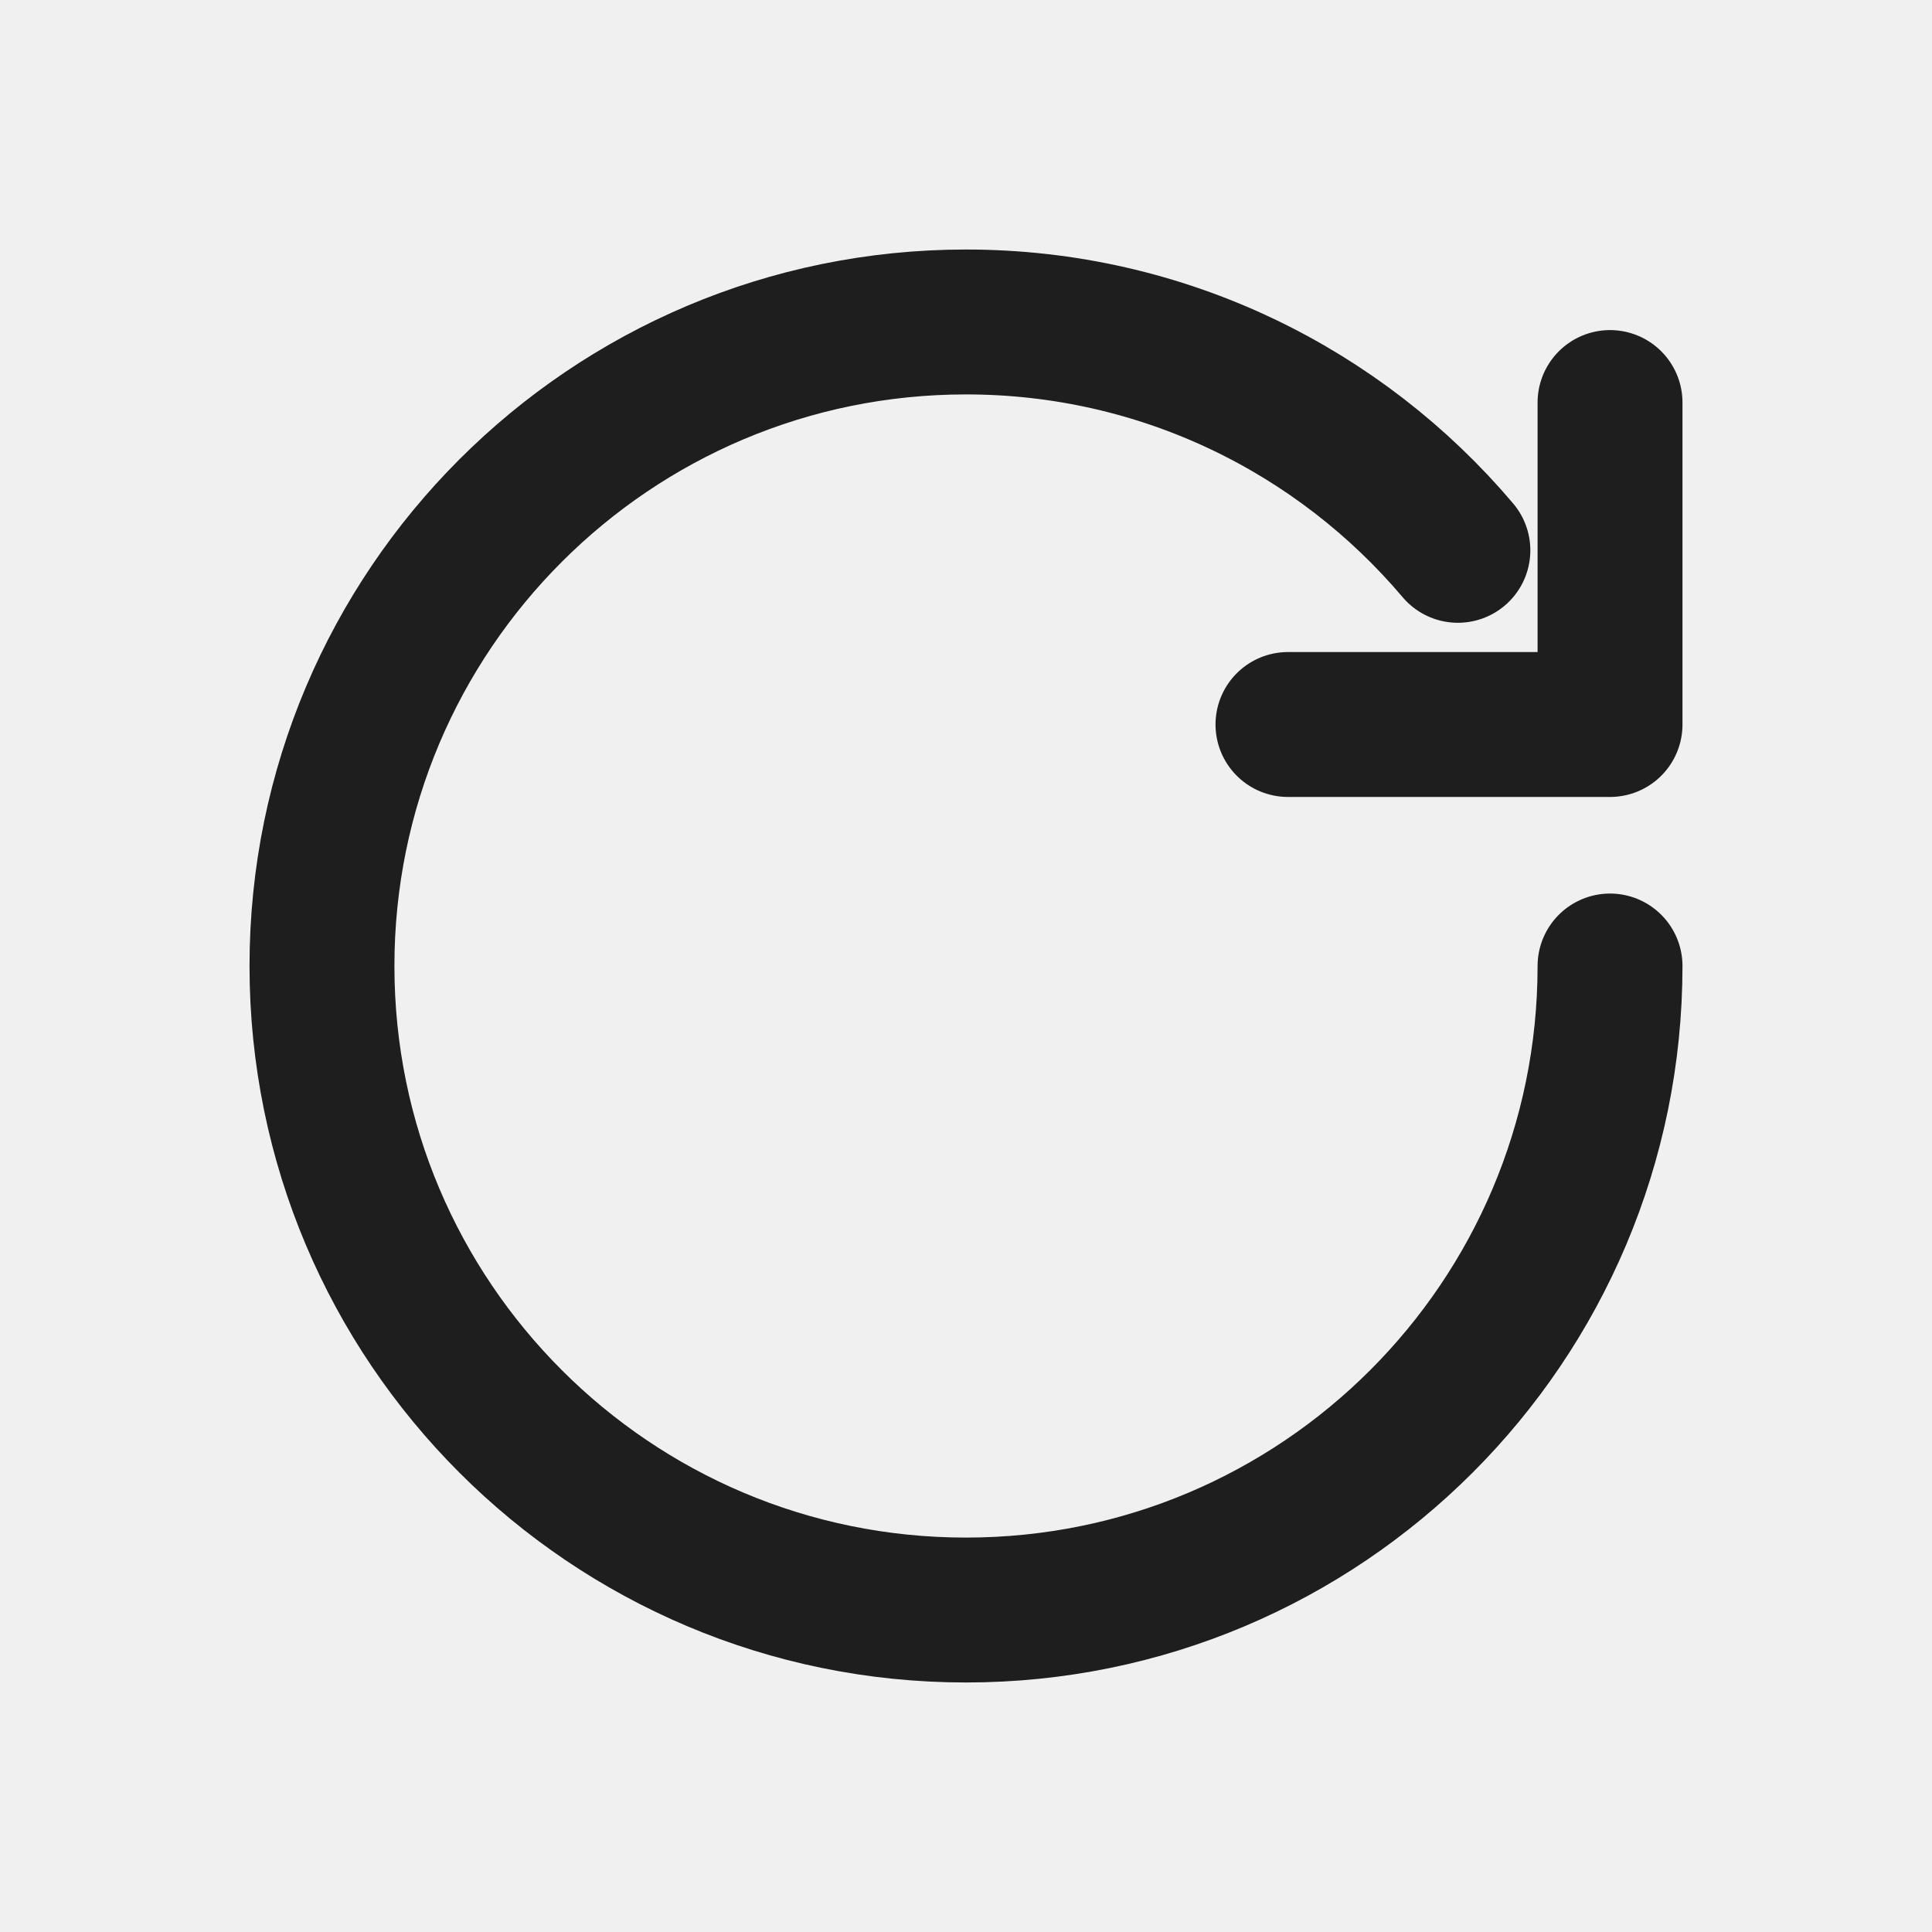
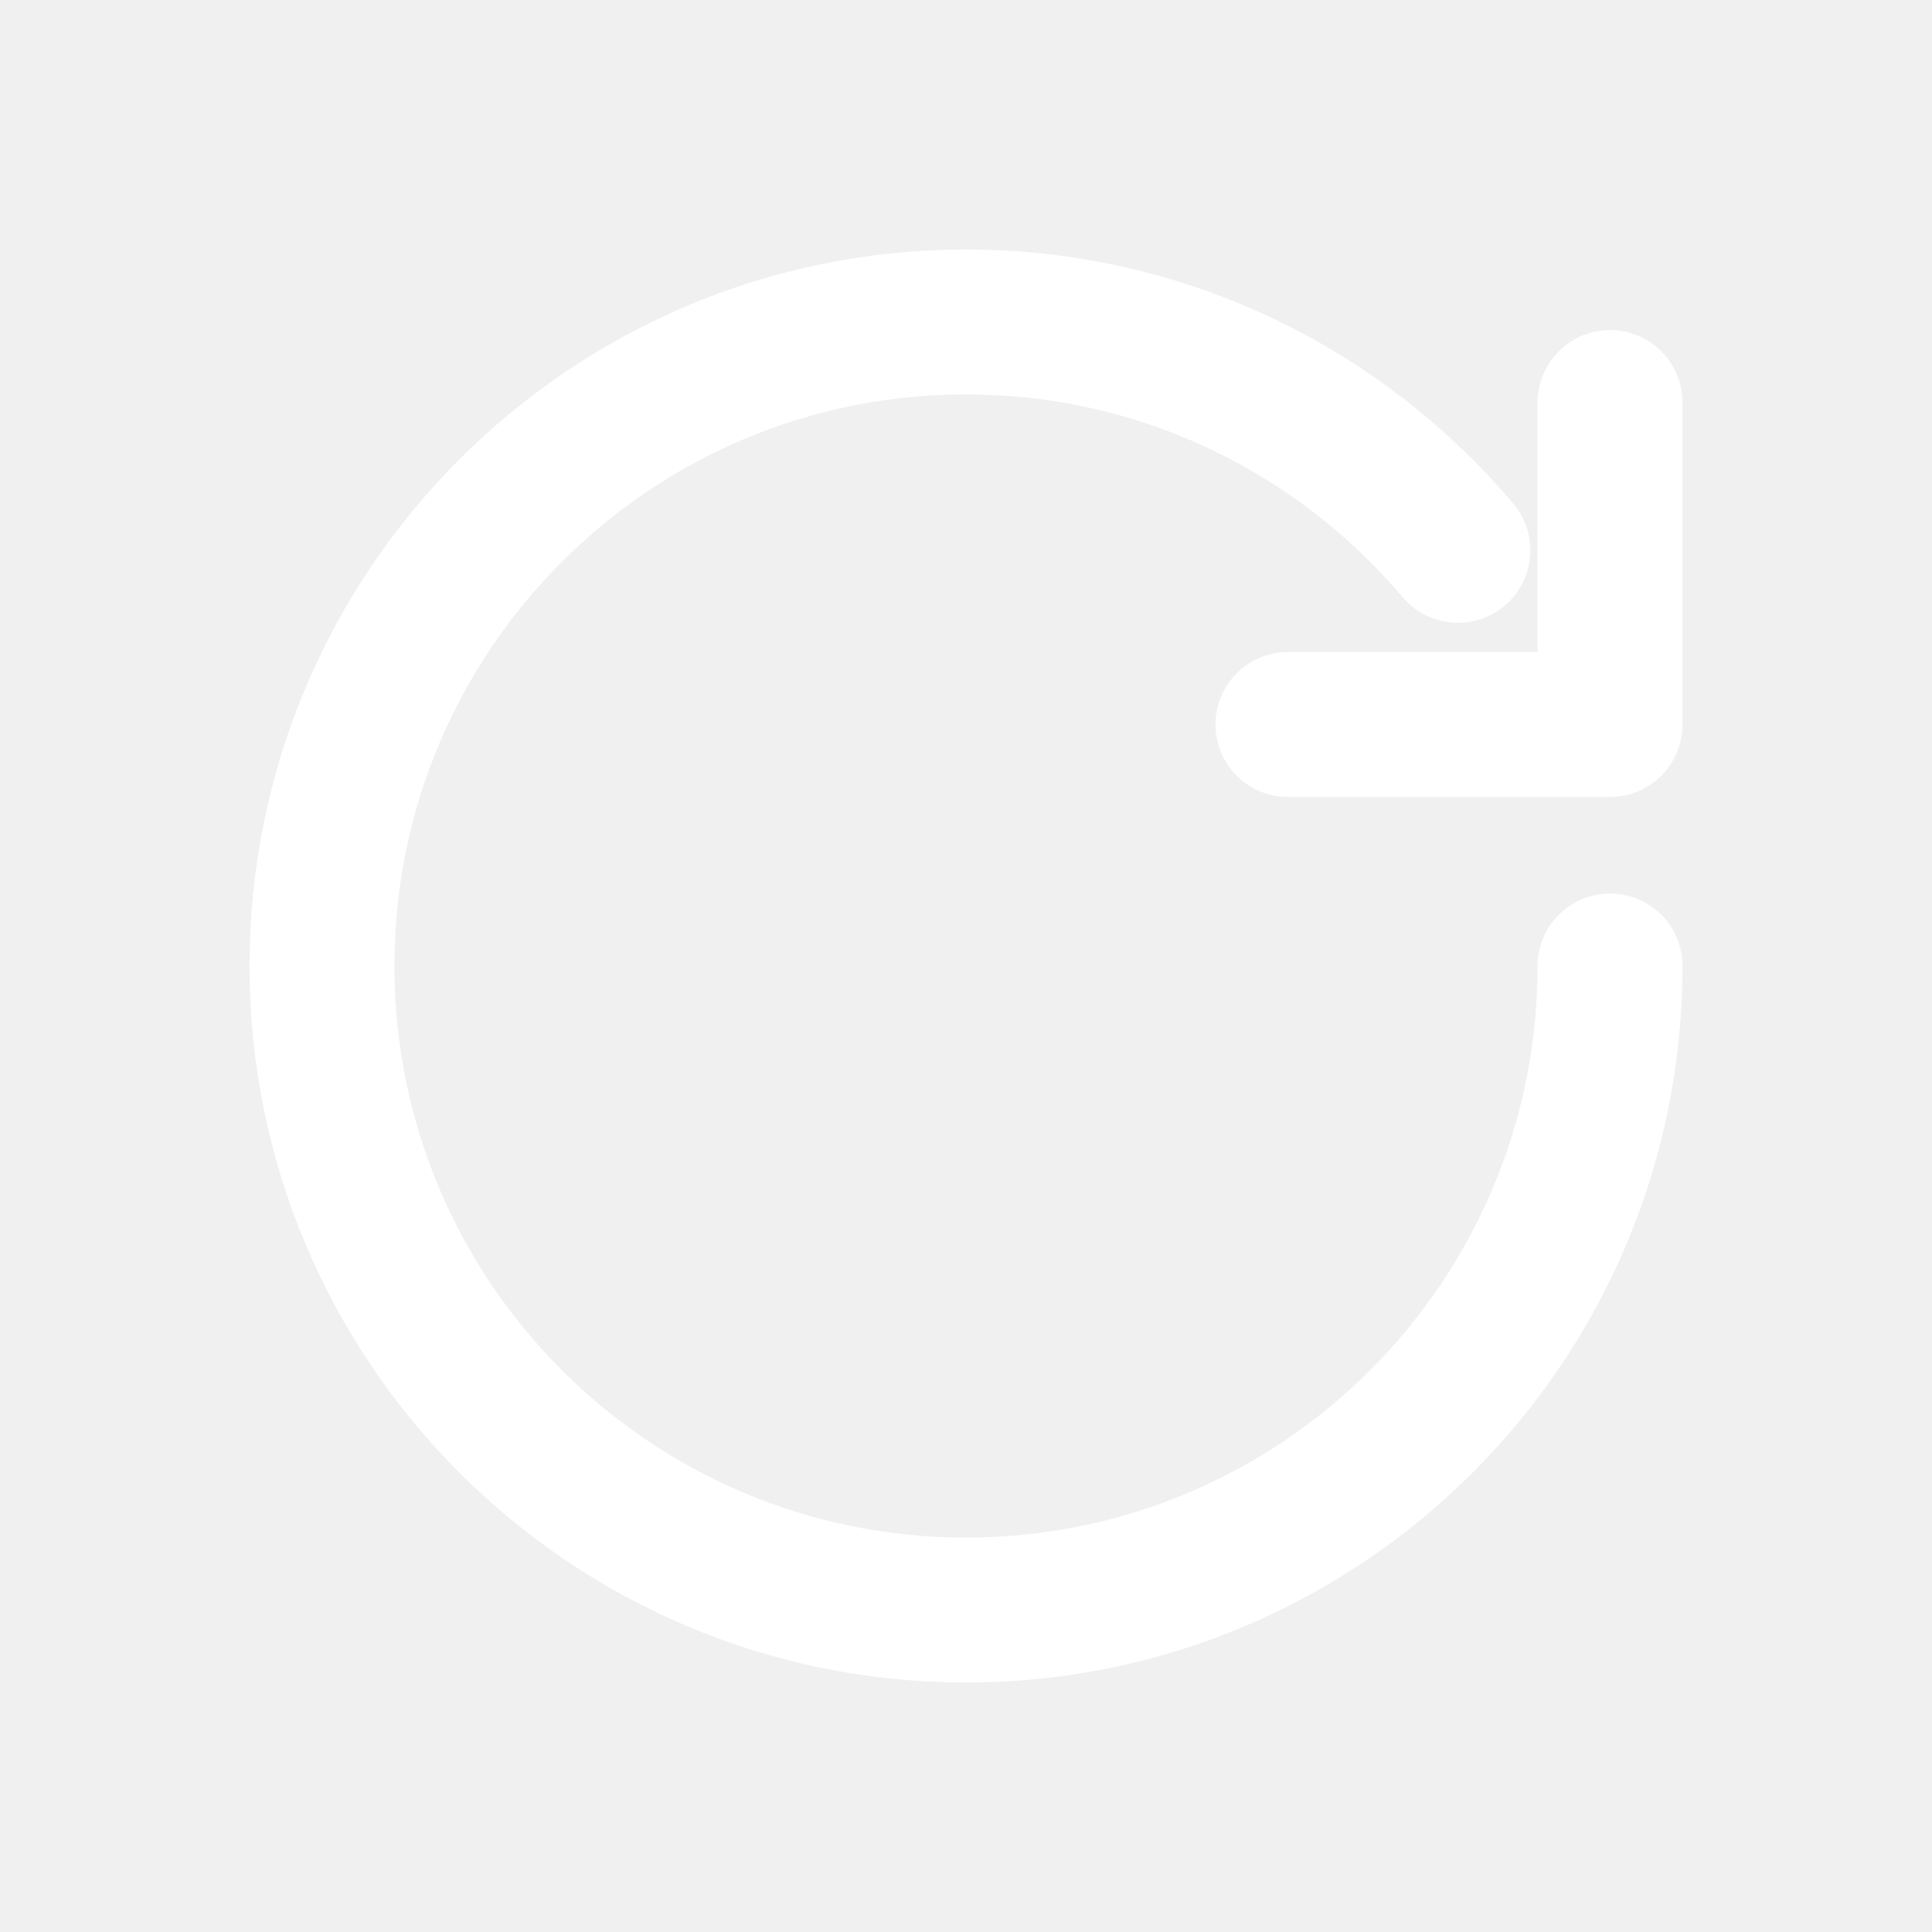
<svg xmlns="http://www.w3.org/2000/svg" width="20" height="20" viewBox="0 0 20 20" fill="none">
-   <path d="M16.667 10C16.667 13.682 13.682 16.667 10 16.667C6.318 16.667 3.333 13.682 3.333 10C3.333 6.318 6.318 3.333 10 3.333C12.042 3.333 13.87 4.252 15.092 5.697" stroke="#1E1E1E" stroke-width="1.5" stroke-linecap="round" stroke-linejoin="round" />
-   <path d="M16.667 4.167V7.5H13.333" stroke="#1E1E1E" stroke-width="1.5" stroke-linecap="round" stroke-linejoin="round" />
+   <path d="M16.667 10C16.667 13.682 13.682 16.667 10 16.667C6.318 16.667 3.333 13.682 3.333 10C3.333 6.318 6.318 3.333 10 3.333C12.042 3.333 13.87 4.252 15.092 5.697" stroke="#FFFFFF" stroke-width="1.5" stroke-linecap="round" stroke-linejoin="round" />
+   <path d="M16.667 4.167V7.5H13.333" stroke="#FFFFFF" stroke-width="1.5" stroke-linecap="round" stroke-linejoin="round" />
</svg>
